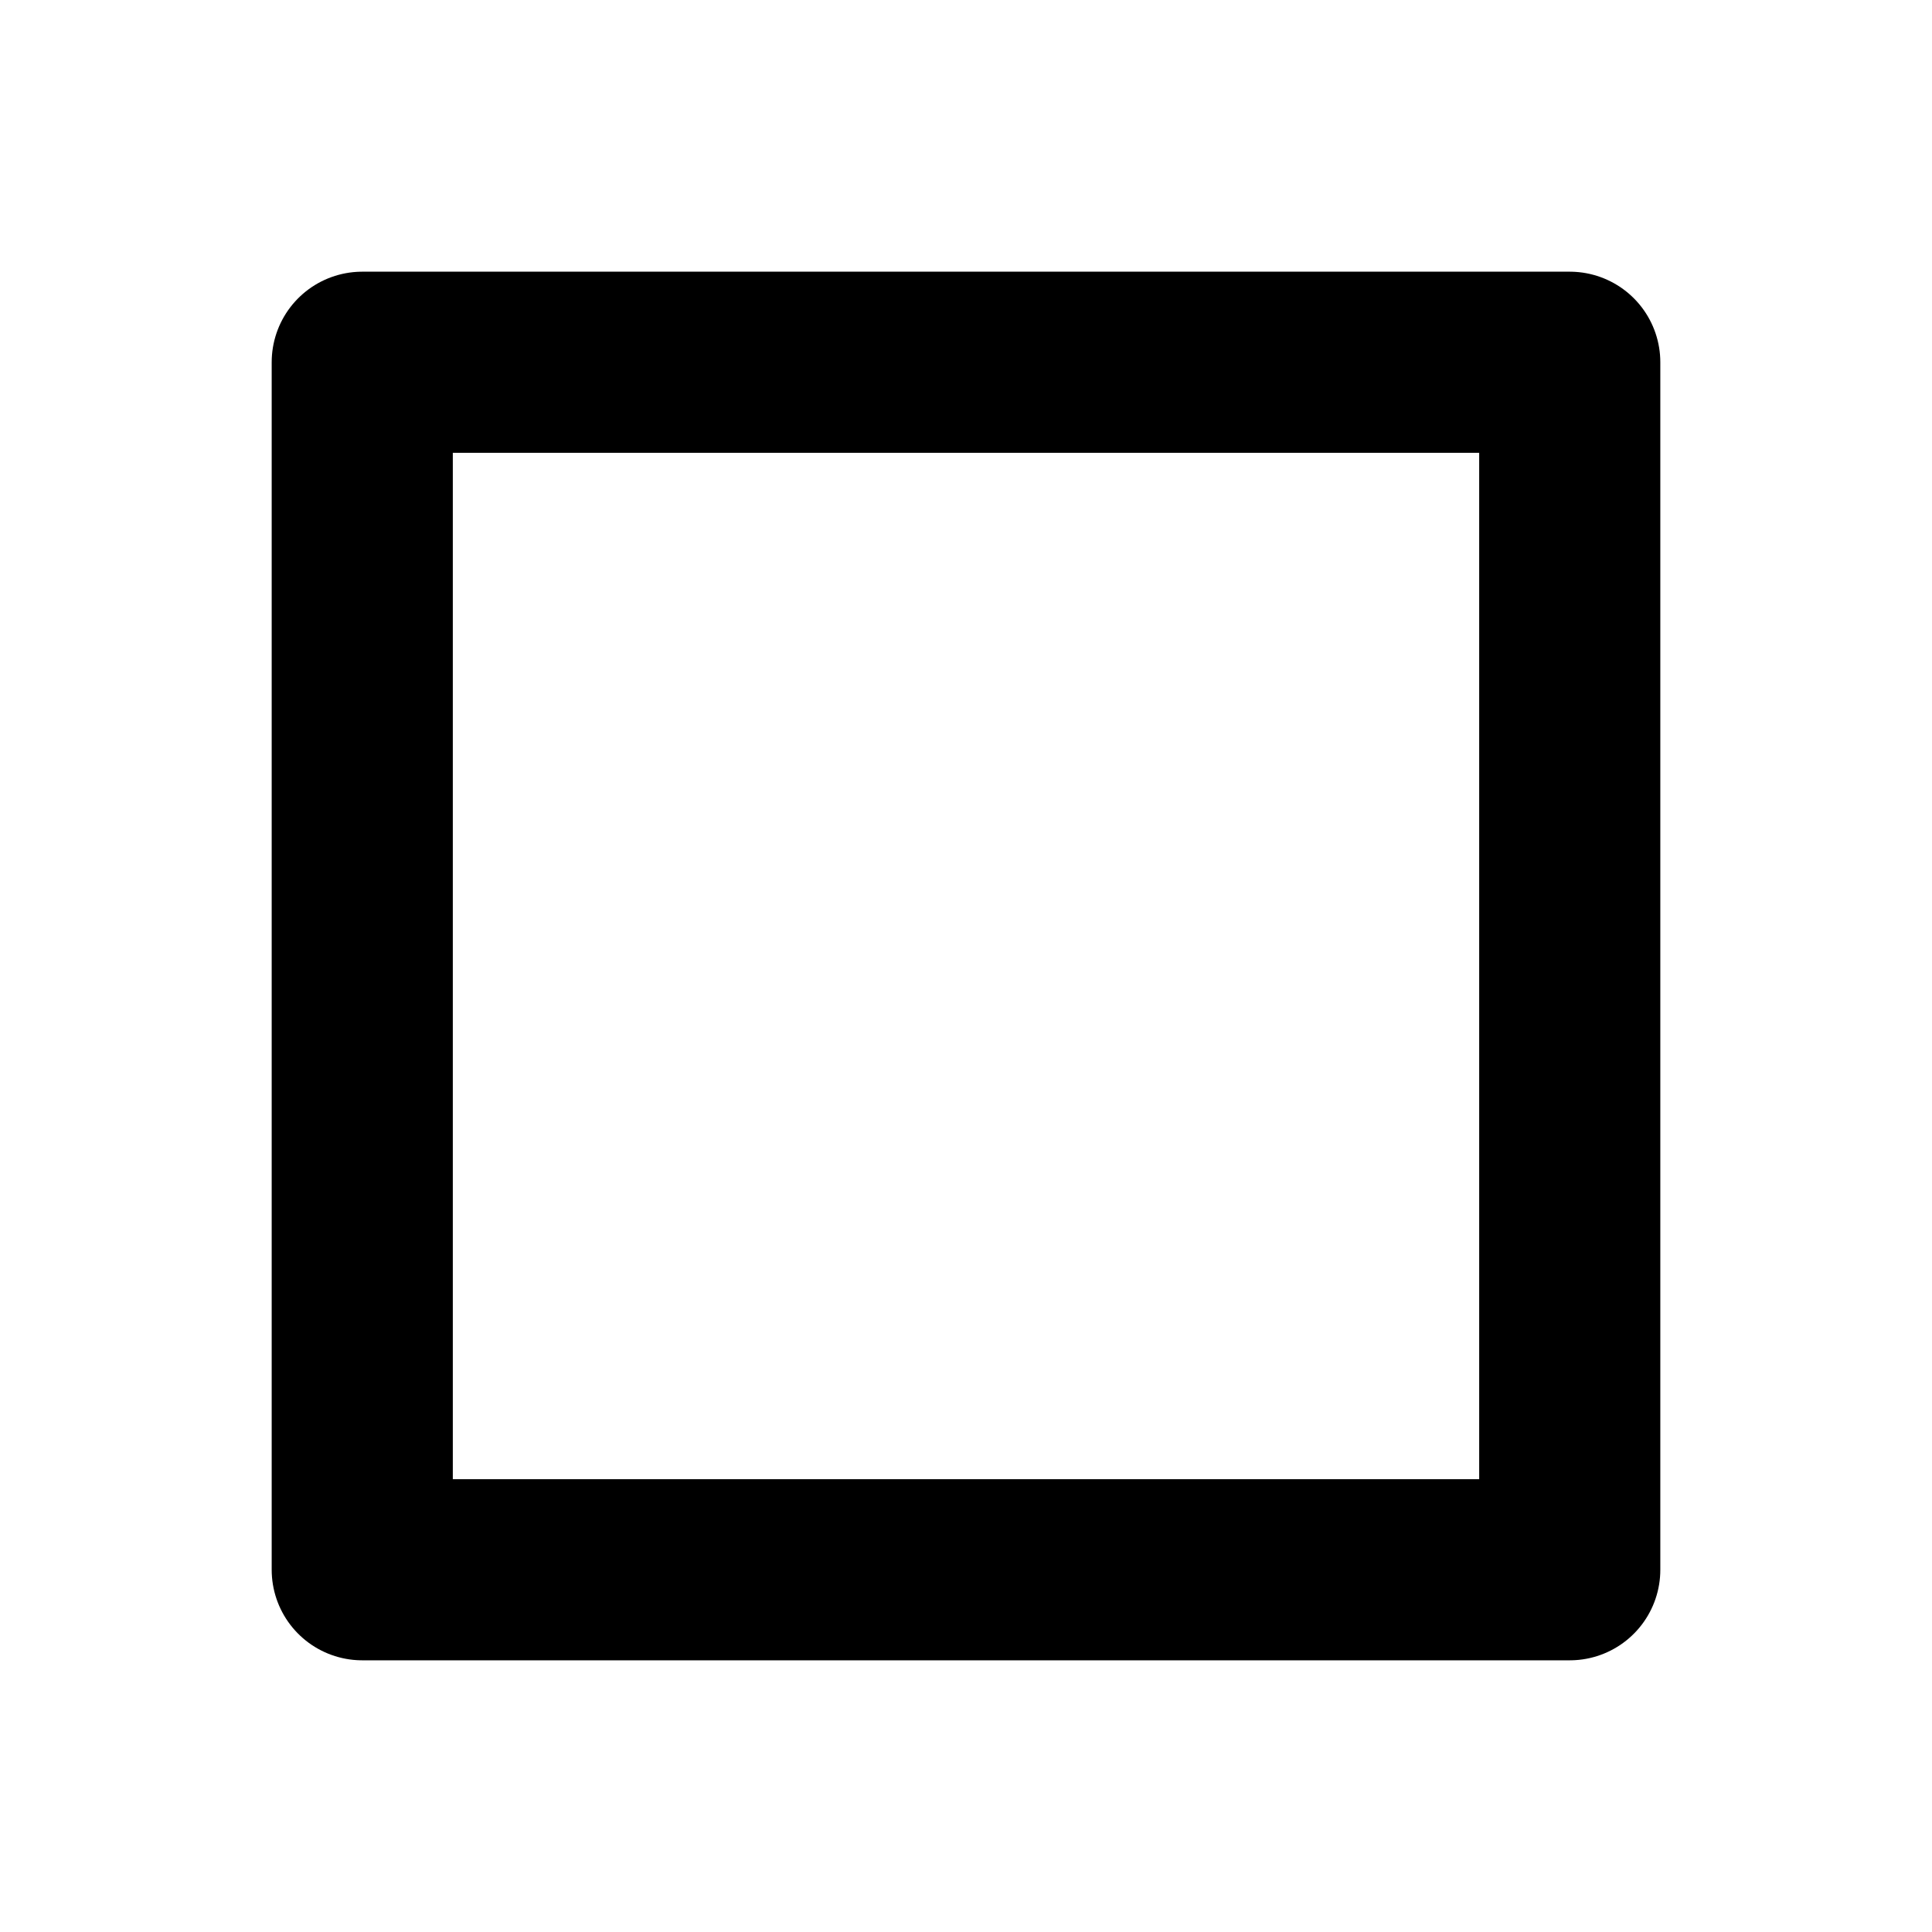
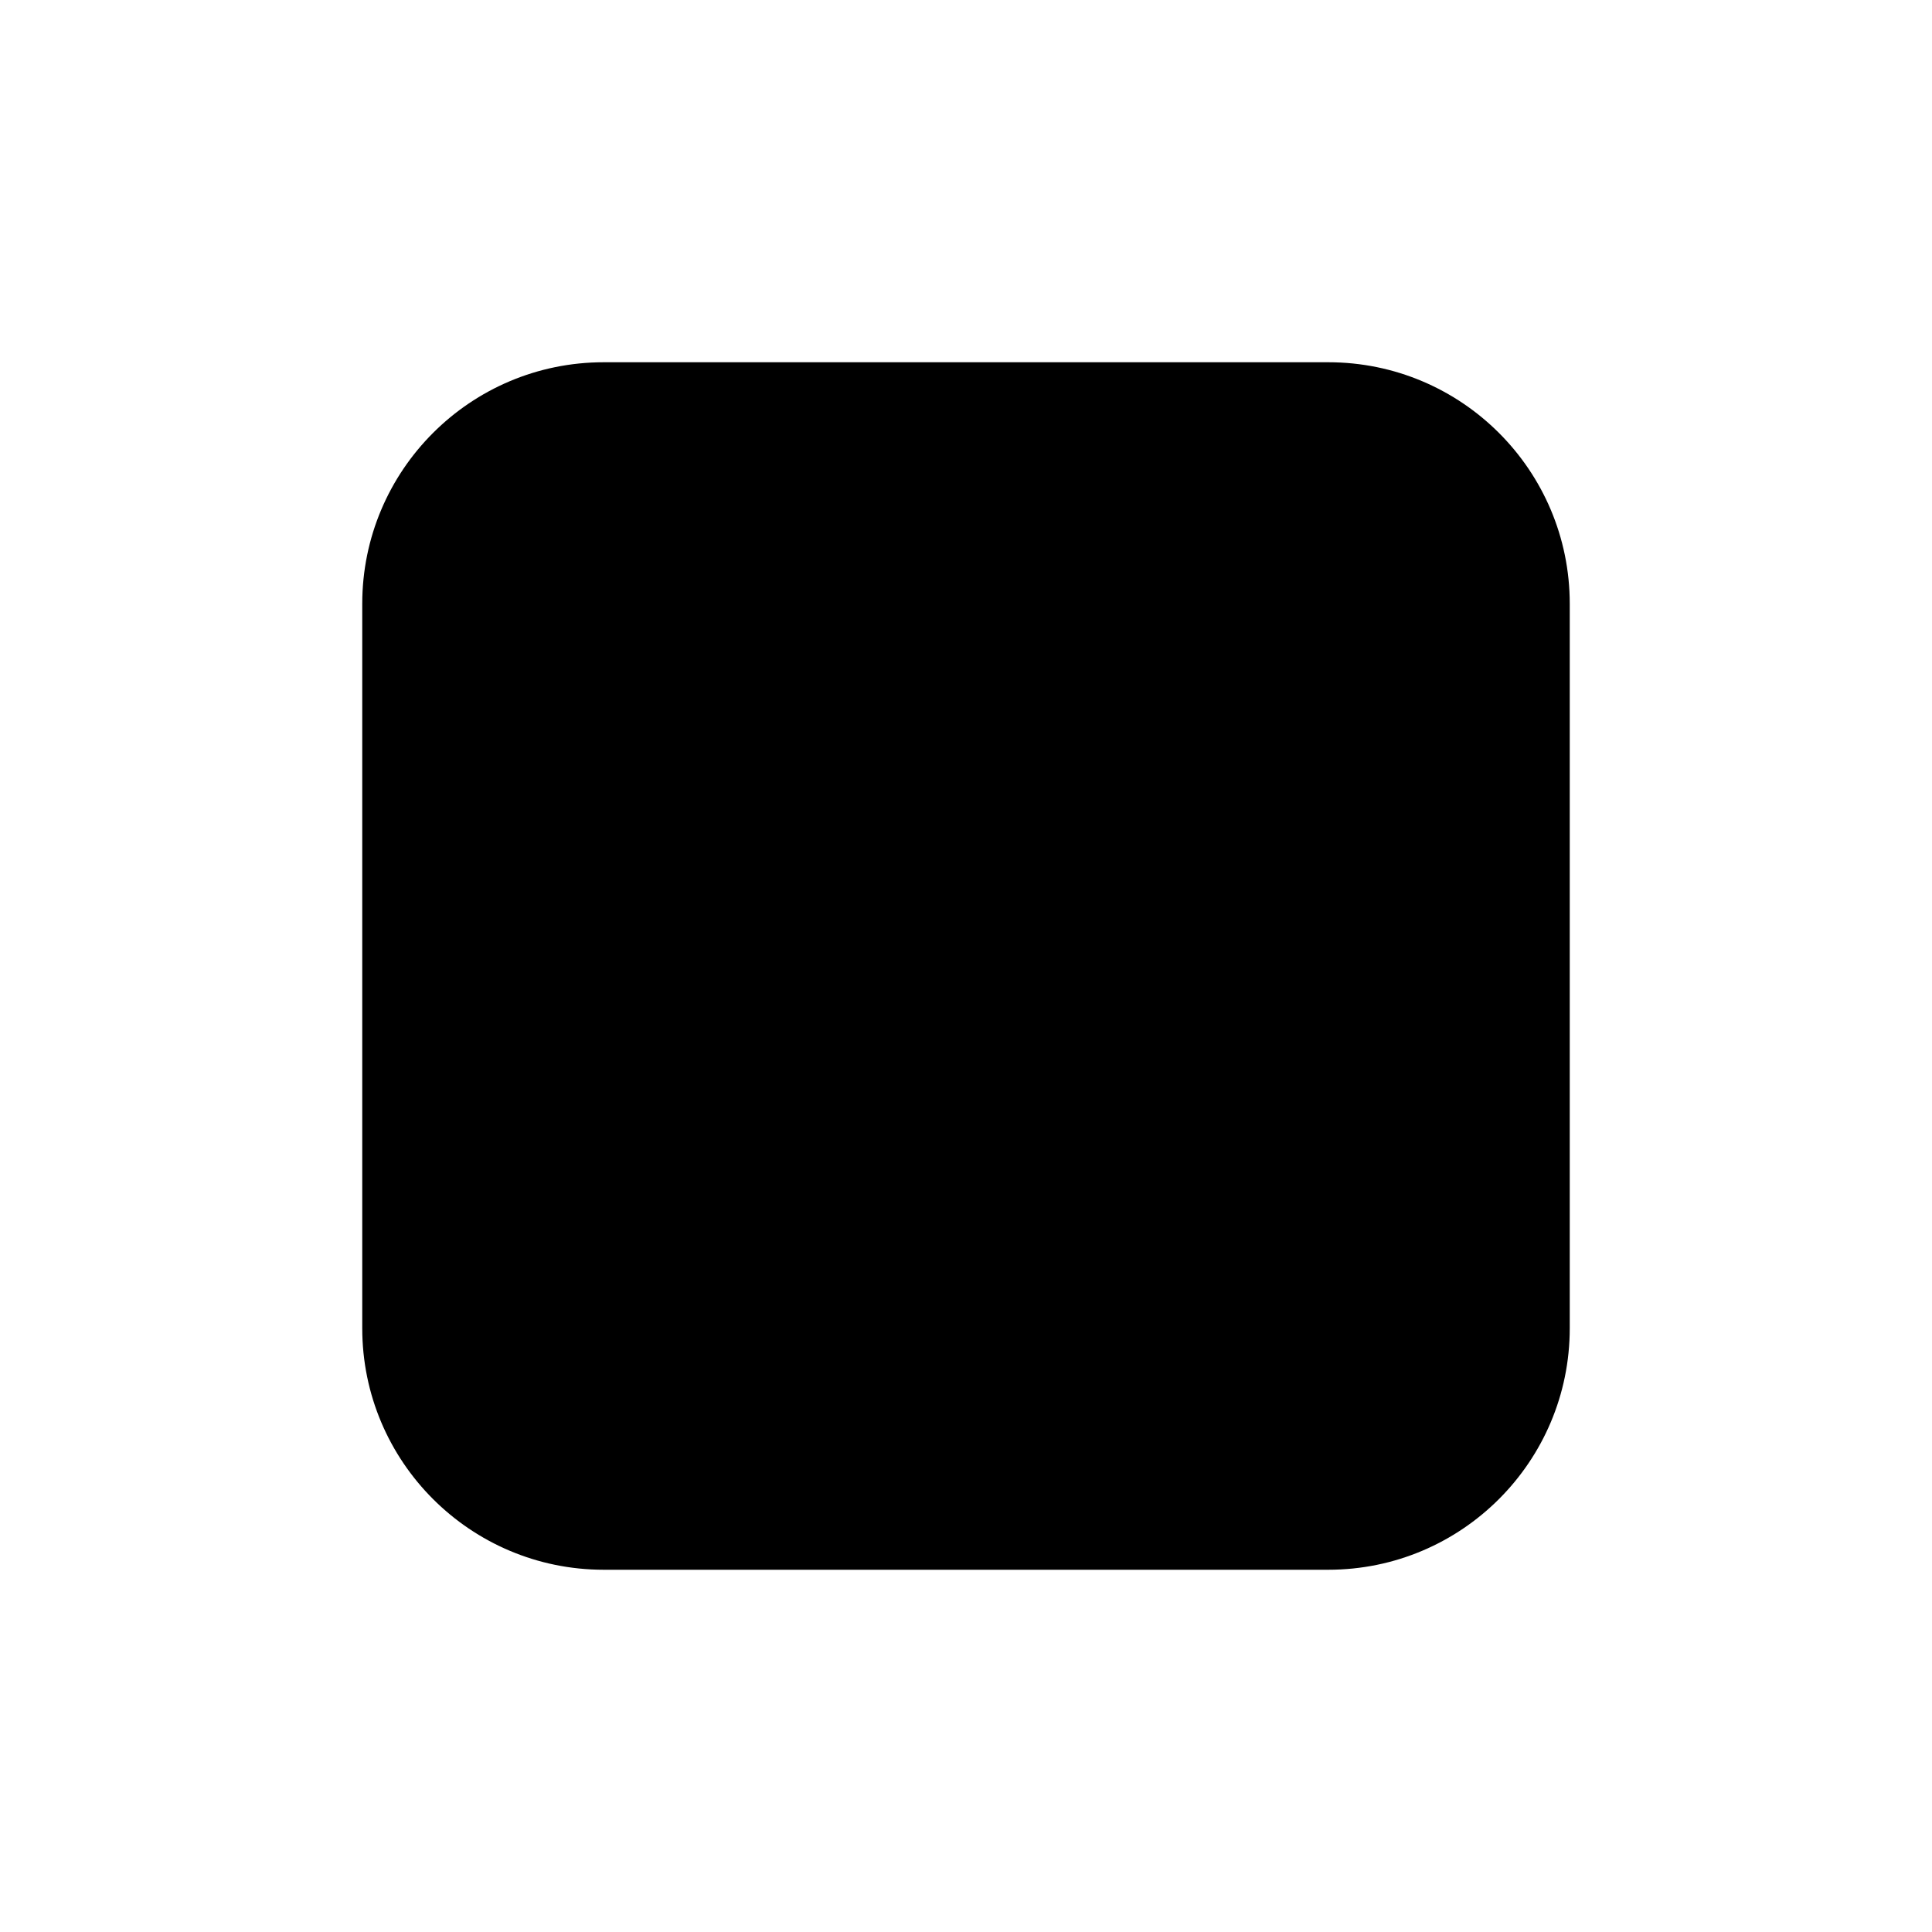
- <svg xmlns="http://www.w3.org/2000/svg" aria-hidden="true" viewBox="0 0 16 16" fill="none" stroke="currentColor" stroke-width="1.5" stroke-linecap="round" stroke-linejoin="round">
-   <path d="M3 3h10v10H3z" />
+ <svg xmlns="http://www.w3.org/2000/svg" aria-hidden="true" viewBox="0 0 16 16" fill="currentColor" stroke="none">
+   <path d="M5 3h6a2 2 0 0 1 2 2v6a2 2 0 0 1-2 2H5a2 2 0 0 1-2-2V5a2 2 0 0 1 2-2z" />
</svg>
